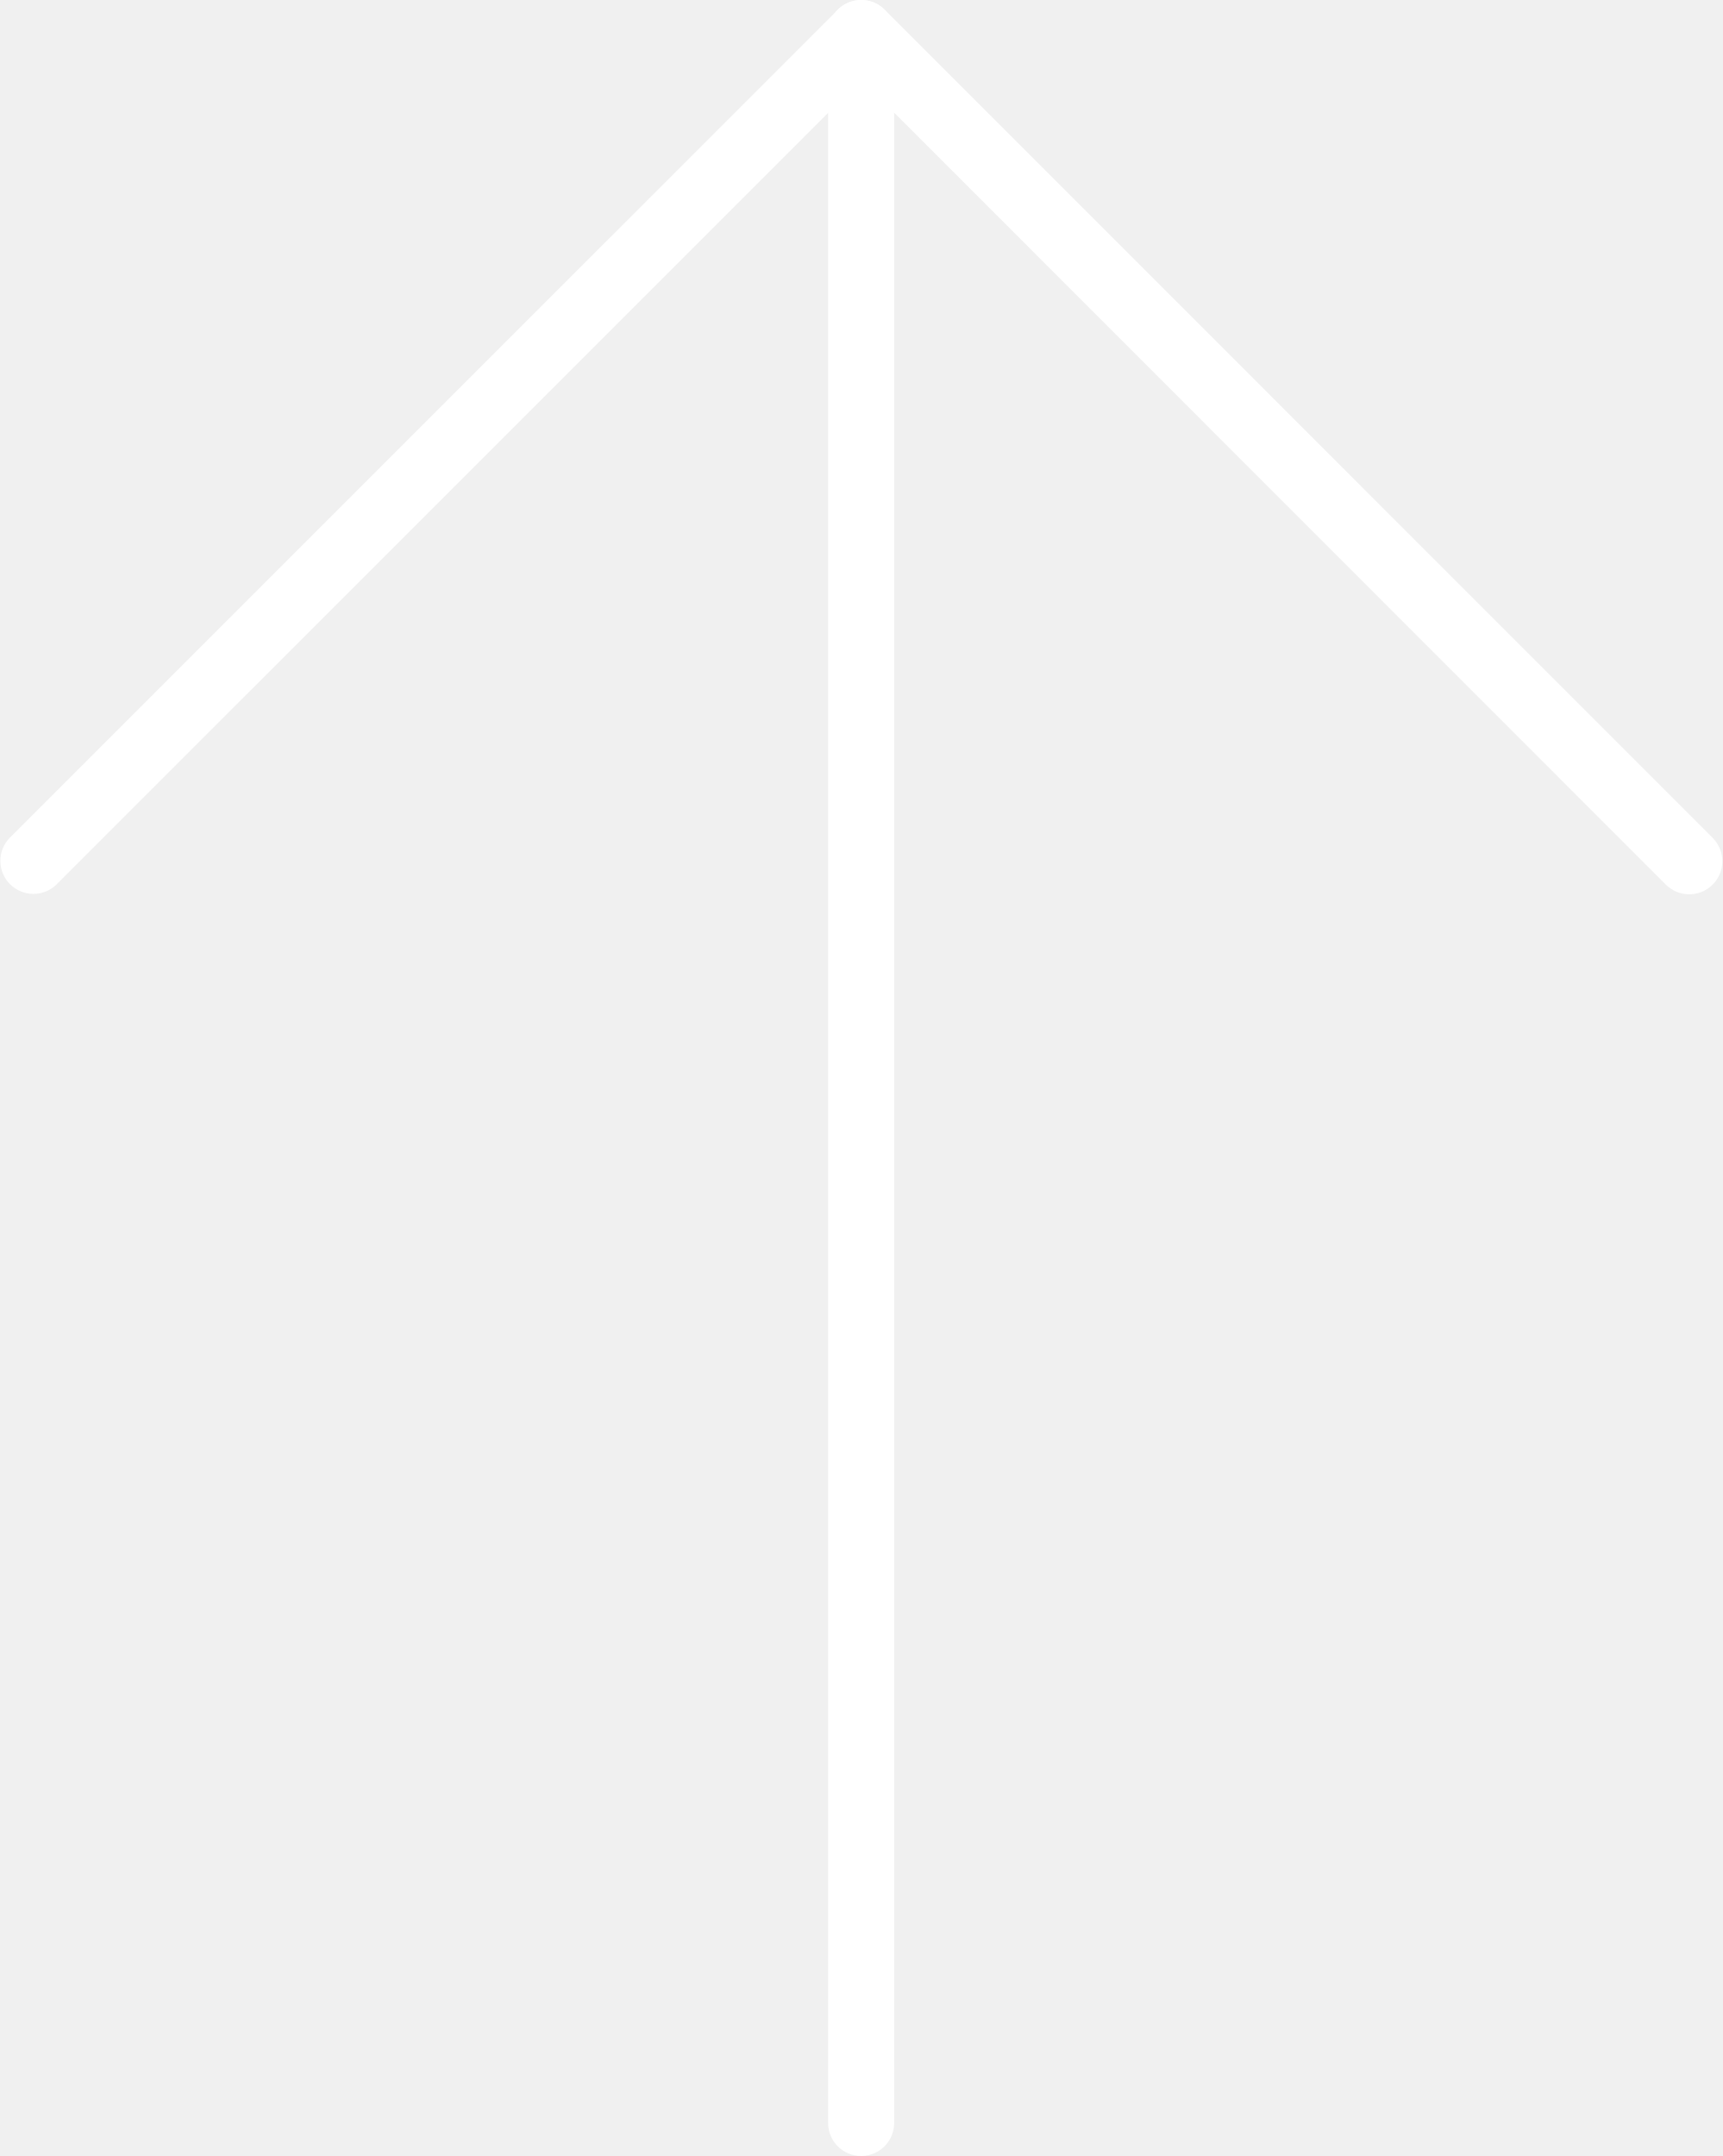
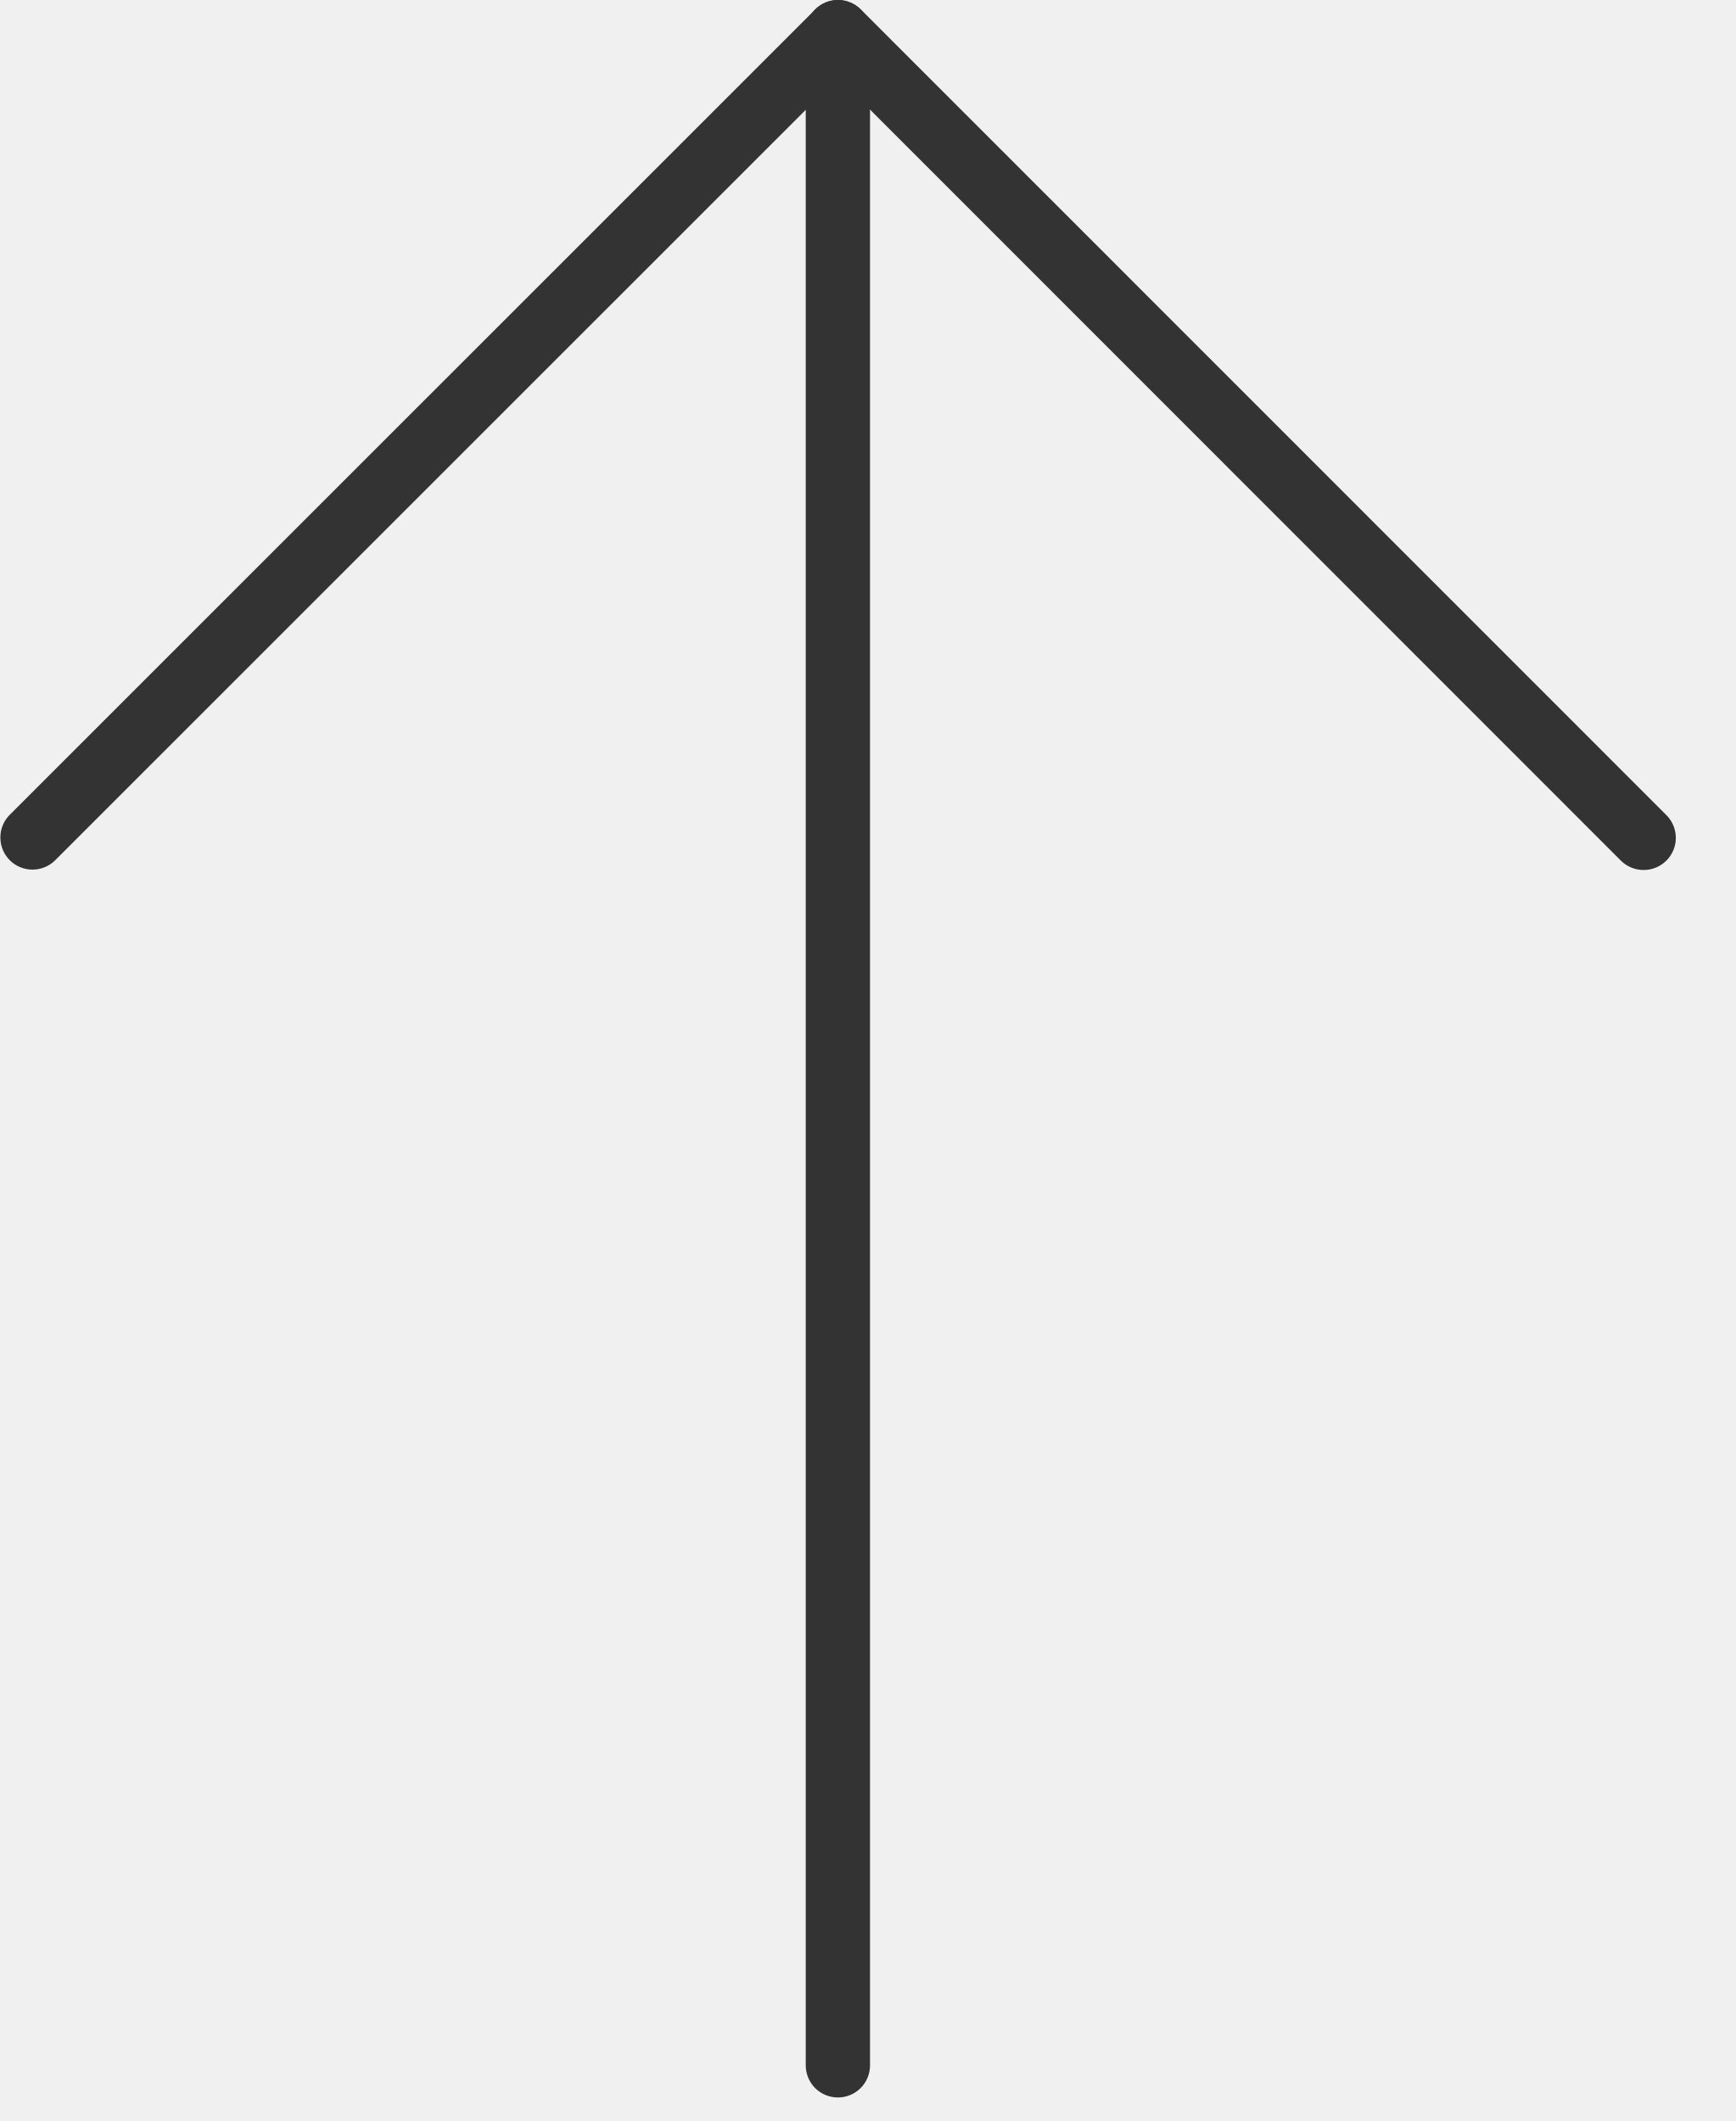
- <svg xmlns="http://www.w3.org/2000/svg" width="26.071" height="32.634" viewBox="0 0 26.071 32.634">
-   <g id="upload" transform="translate(-3.282)">
-     <path id="Path_3" data-name="Path 3" d="M16.317,32.634a.5.5,0,0,1-.5-.5V.5a.5.5,0,0,1,1,0V32.134A.5.5,0,0,1,16.317,32.634Z" fill="#fff" />
-     <path id="Path_4" data-name="Path 4" d="M28.852,13.536a.5.5,0,0,1-.354-.146L16.319,1.207,4.135,13.39a.5.5,0,0,1-.707-.707L15.966.146A.5.5,0,0,1,16.319,0h0a.5.5,0,0,1,.354.146L29.206,12.682a.5.5,0,0,1-.354.854Z" fill="#fff" />
+ <svg xmlns="http://www.w3.org/2000/svg" width="27" height="33" viewBox="0 0 27 33" fill="none">
+   <g clip-path="url(#clip0)">
+     <path d="M13.035 32.634C12.902 32.634 12.775 32.581 12.681 32.488C12.588 32.394 12.535 32.267 12.535 32.134V0.5C12.535 0.367 12.588 0.24 12.681 0.146C12.775 0.053 12.902 0 13.035 0C13.168 0 13.295 0.053 13.389 0.146C13.482 0.24 13.535 0.367 13.535 0.5V32.134C13.535 32.267 13.482 32.394 13.389 32.488C13.295 32.581 13.168 32.634 13.035 32.634Z" fill="#333333" />
+     <path d="M25.57 13.536C25.504 13.536 25.439 13.523 25.378 13.498C25.318 13.473 25.262 13.436 25.216 13.39L13.037 1.207L0.853 13.39C0.759 13.481 0.632 13.531 0.501 13.53C0.37 13.529 0.245 13.477 0.152 13.384C0.059 13.291 0.007 13.166 0.006 13.035C0.004 12.904 0.055 12.777 0.146 12.683L12.684 0.146C12.778 0.053 12.905 2.89165e-05 13.037 7.97493e-07V7.97493e-07C13.103 -0 13.168 0.013 13.229 0.038C13.289 0.063 13.345 0.1 13.391 0.146L25.924 12.682C25.994 12.752 26.042 12.841 26.061 12.938C26.081 13.035 26.071 13.136 26.033 13.227C25.995 13.319 25.931 13.397 25.848 13.452C25.766 13.507 25.669 13.536 25.57 13.536Z" fill="#333333" />
  </g>
+   <defs>
+     <clipPath id="clip0">
+       <rect width="26.071" height="32.634" fill="white" />
+     </clipPath>
+   </defs>
</svg>
